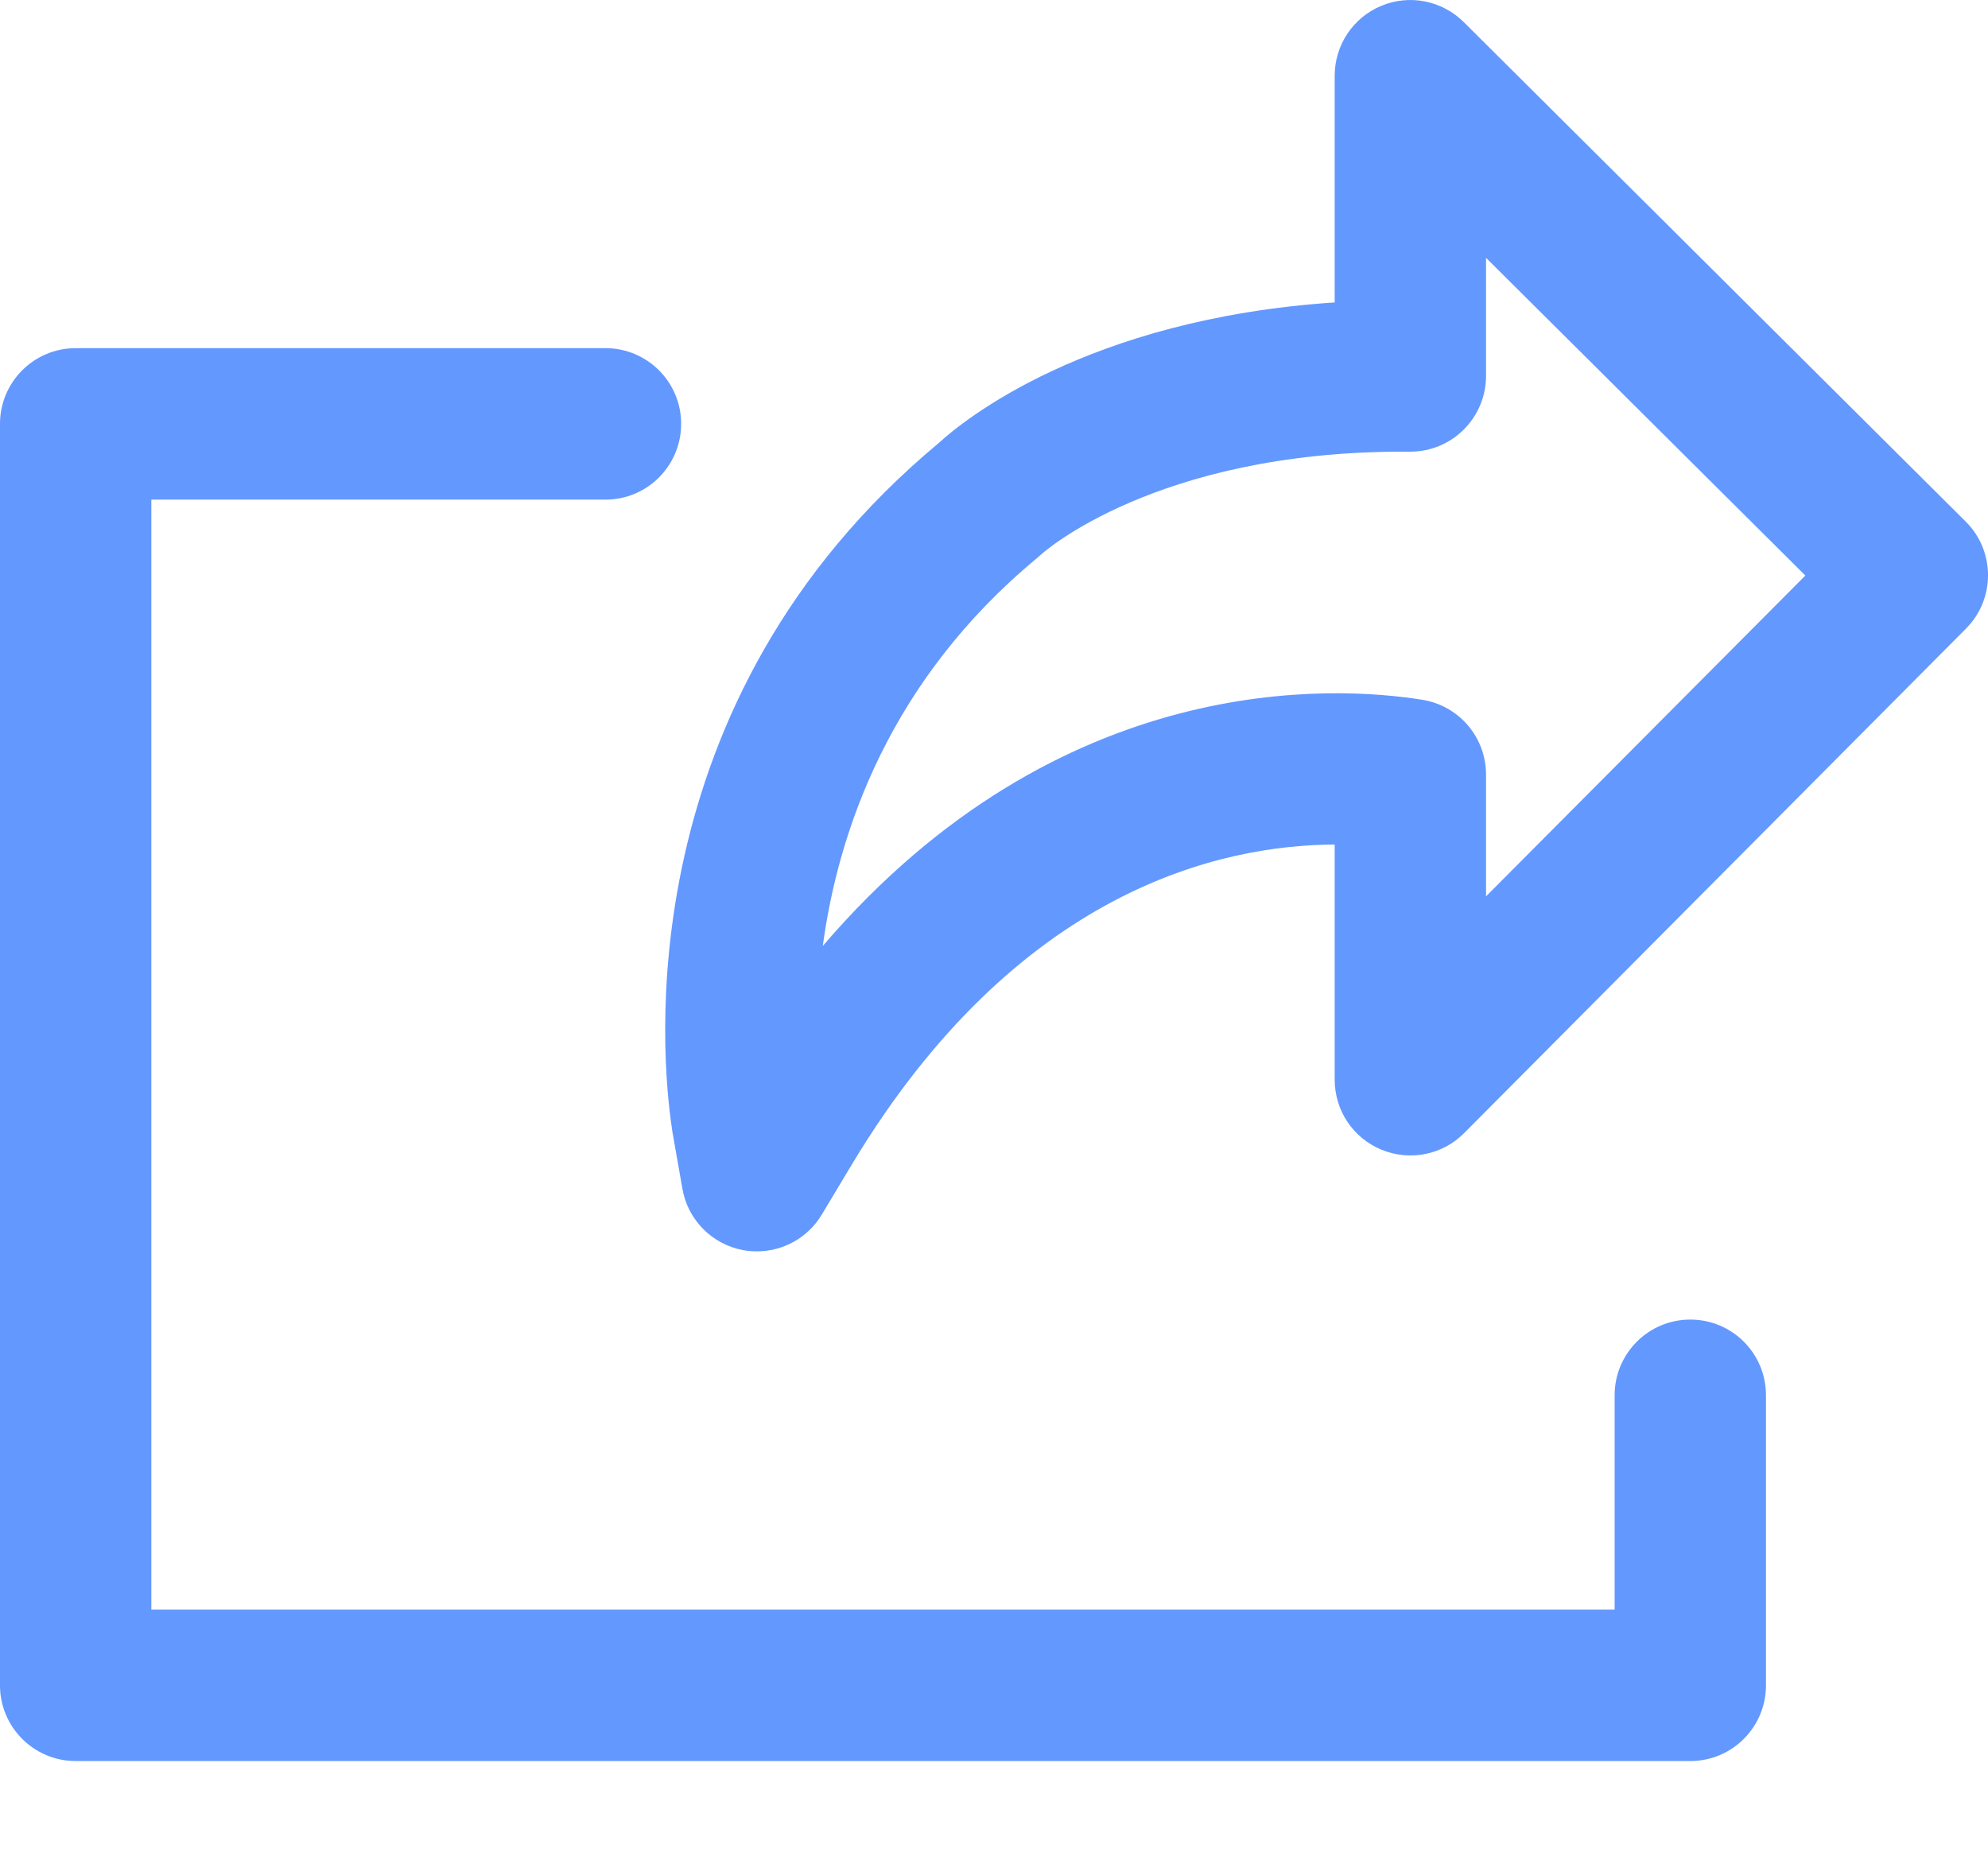
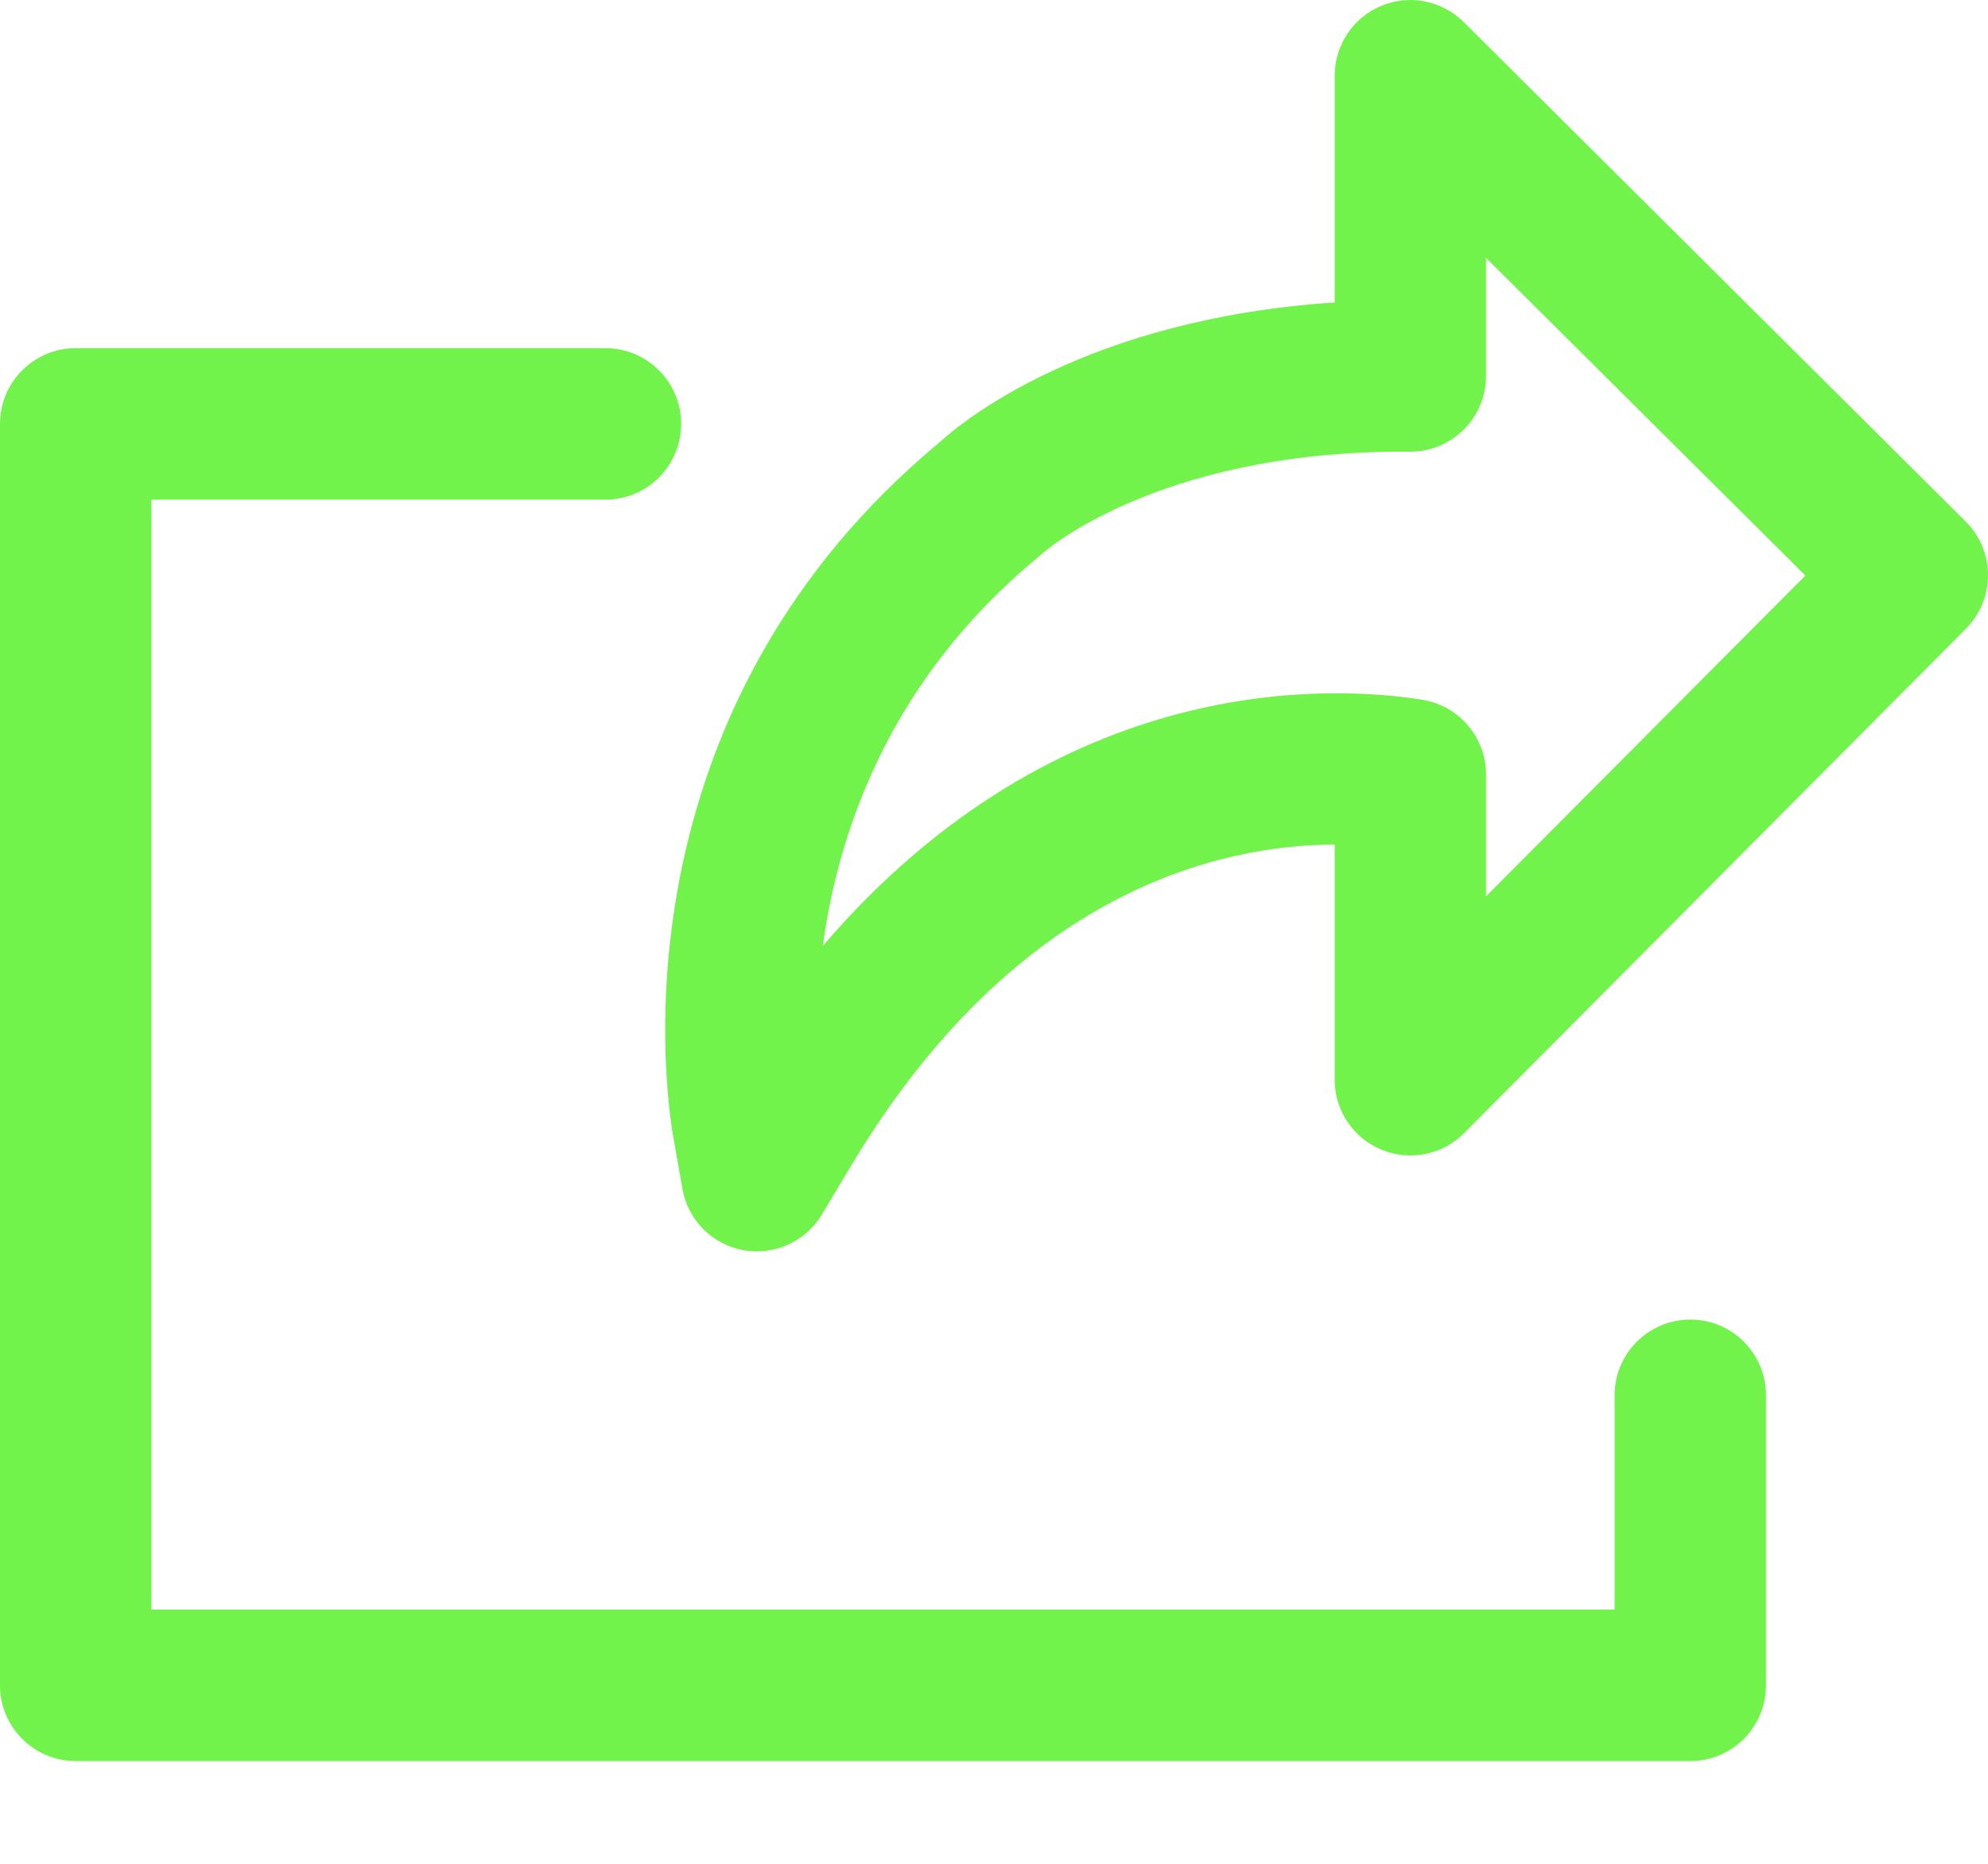
<svg xmlns="http://www.w3.org/2000/svg" width="16" height="15" viewBox="0 0 16 15" fill="none">
-   <path d="M15.821 4.198L11.781 0.178C11.606 0.004 11.344 -0.048 11.117 0.047C10.89 0.141 10.742 0.363 10.742 0.609V2.434C8.739 2.567 7.738 3.397 7.558 3.563C5.044 5.654 5.322 8.507 5.407 9.075C5.408 9.083 5.409 9.091 5.41 9.099L5.492 9.566C5.535 9.817 5.73 10.014 5.98 10.061C6.017 10.068 6.055 10.071 6.092 10.071C6.303 10.071 6.503 9.961 6.614 9.775L6.857 9.37C8.188 7.156 9.833 6.8 10.742 6.797V8.69C10.742 8.937 10.89 9.159 11.119 9.253C11.347 9.347 11.609 9.295 11.783 9.12L15.823 5.059C16.06 4.821 16.059 4.435 15.821 4.198ZM11.96 7.214V6.234C11.96 5.934 11.743 5.68 11.448 5.632C10.745 5.519 8.533 5.383 6.622 7.613C6.745 6.703 7.153 5.479 8.348 4.49C8.363 4.477 8.368 4.473 8.382 4.46C8.391 4.452 9.299 3.635 11.29 3.635H11.351C11.687 3.635 11.96 3.362 11.96 3.025V2.075L14.53 4.632L11.96 7.214Z" fill="#6398FF" />
-   <path d="M13.604 10.62C13.268 10.62 12.995 10.892 12.995 11.229V12.954H1.218V4.021H4.873C5.21 4.021 5.482 3.748 5.482 3.411C5.482 3.075 5.21 2.802 4.873 2.802H0.609C0.273 2.802 0 3.075 0 3.411V13.564C0 13.9 0.273 14.173 0.609 14.173H13.604C13.941 14.173 14.213 13.9 14.213 13.564V11.229C14.213 10.892 13.941 10.62 13.604 10.62Z" fill="#6398FF" />
+   <path d="M15.821 4.198L11.781 0.178C11.606 0.004 11.344 -0.048 11.117 0.047C10.89 0.141 10.742 0.363 10.742 0.609V2.434C8.739 2.567 7.738 3.397 7.558 3.563C5.044 5.654 5.322 8.507 5.407 9.075C5.408 9.083 5.409 9.091 5.41 9.099L5.492 9.566C5.535 9.817 5.73 10.014 5.98 10.061C6.017 10.068 6.055 10.071 6.092 10.071C6.303 10.071 6.503 9.961 6.614 9.775L6.857 9.37C8.188 7.156 9.833 6.8 10.742 6.797V8.69C10.742 8.937 10.89 9.159 11.119 9.253C11.347 9.347 11.609 9.295 11.783 9.12L15.823 5.059C16.06 4.821 16.059 4.435 15.821 4.198ZM11.96 7.214V6.234C11.96 5.934 11.743 5.68 11.448 5.632C10.745 5.519 8.533 5.383 6.622 7.613C6.745 6.703 7.153 5.479 8.348 4.49C8.363 4.477 8.368 4.473 8.382 4.46C8.391 4.452 9.299 3.635 11.29 3.635H11.351C11.687 3.635 11.96 3.362 11.96 3.025V2.075L14.53 4.632L11.96 7.214Z" fill="#72F34B" />
+   <path d="M13.604 10.62C13.268 10.62 12.995 10.892 12.995 11.229V12.954H1.218V4.021H4.873C5.21 4.021 5.482 3.748 5.482 3.411C5.482 3.075 5.21 2.802 4.873 2.802H0.609C0.273 2.802 0 3.075 0 3.411V13.564C0 13.9 0.273 14.173 0.609 14.173H13.604C13.941 14.173 14.213 13.9 14.213 13.564V11.229C14.213 10.892 13.941 10.62 13.604 10.62Z" fill="#72F34B" />
</svg>
